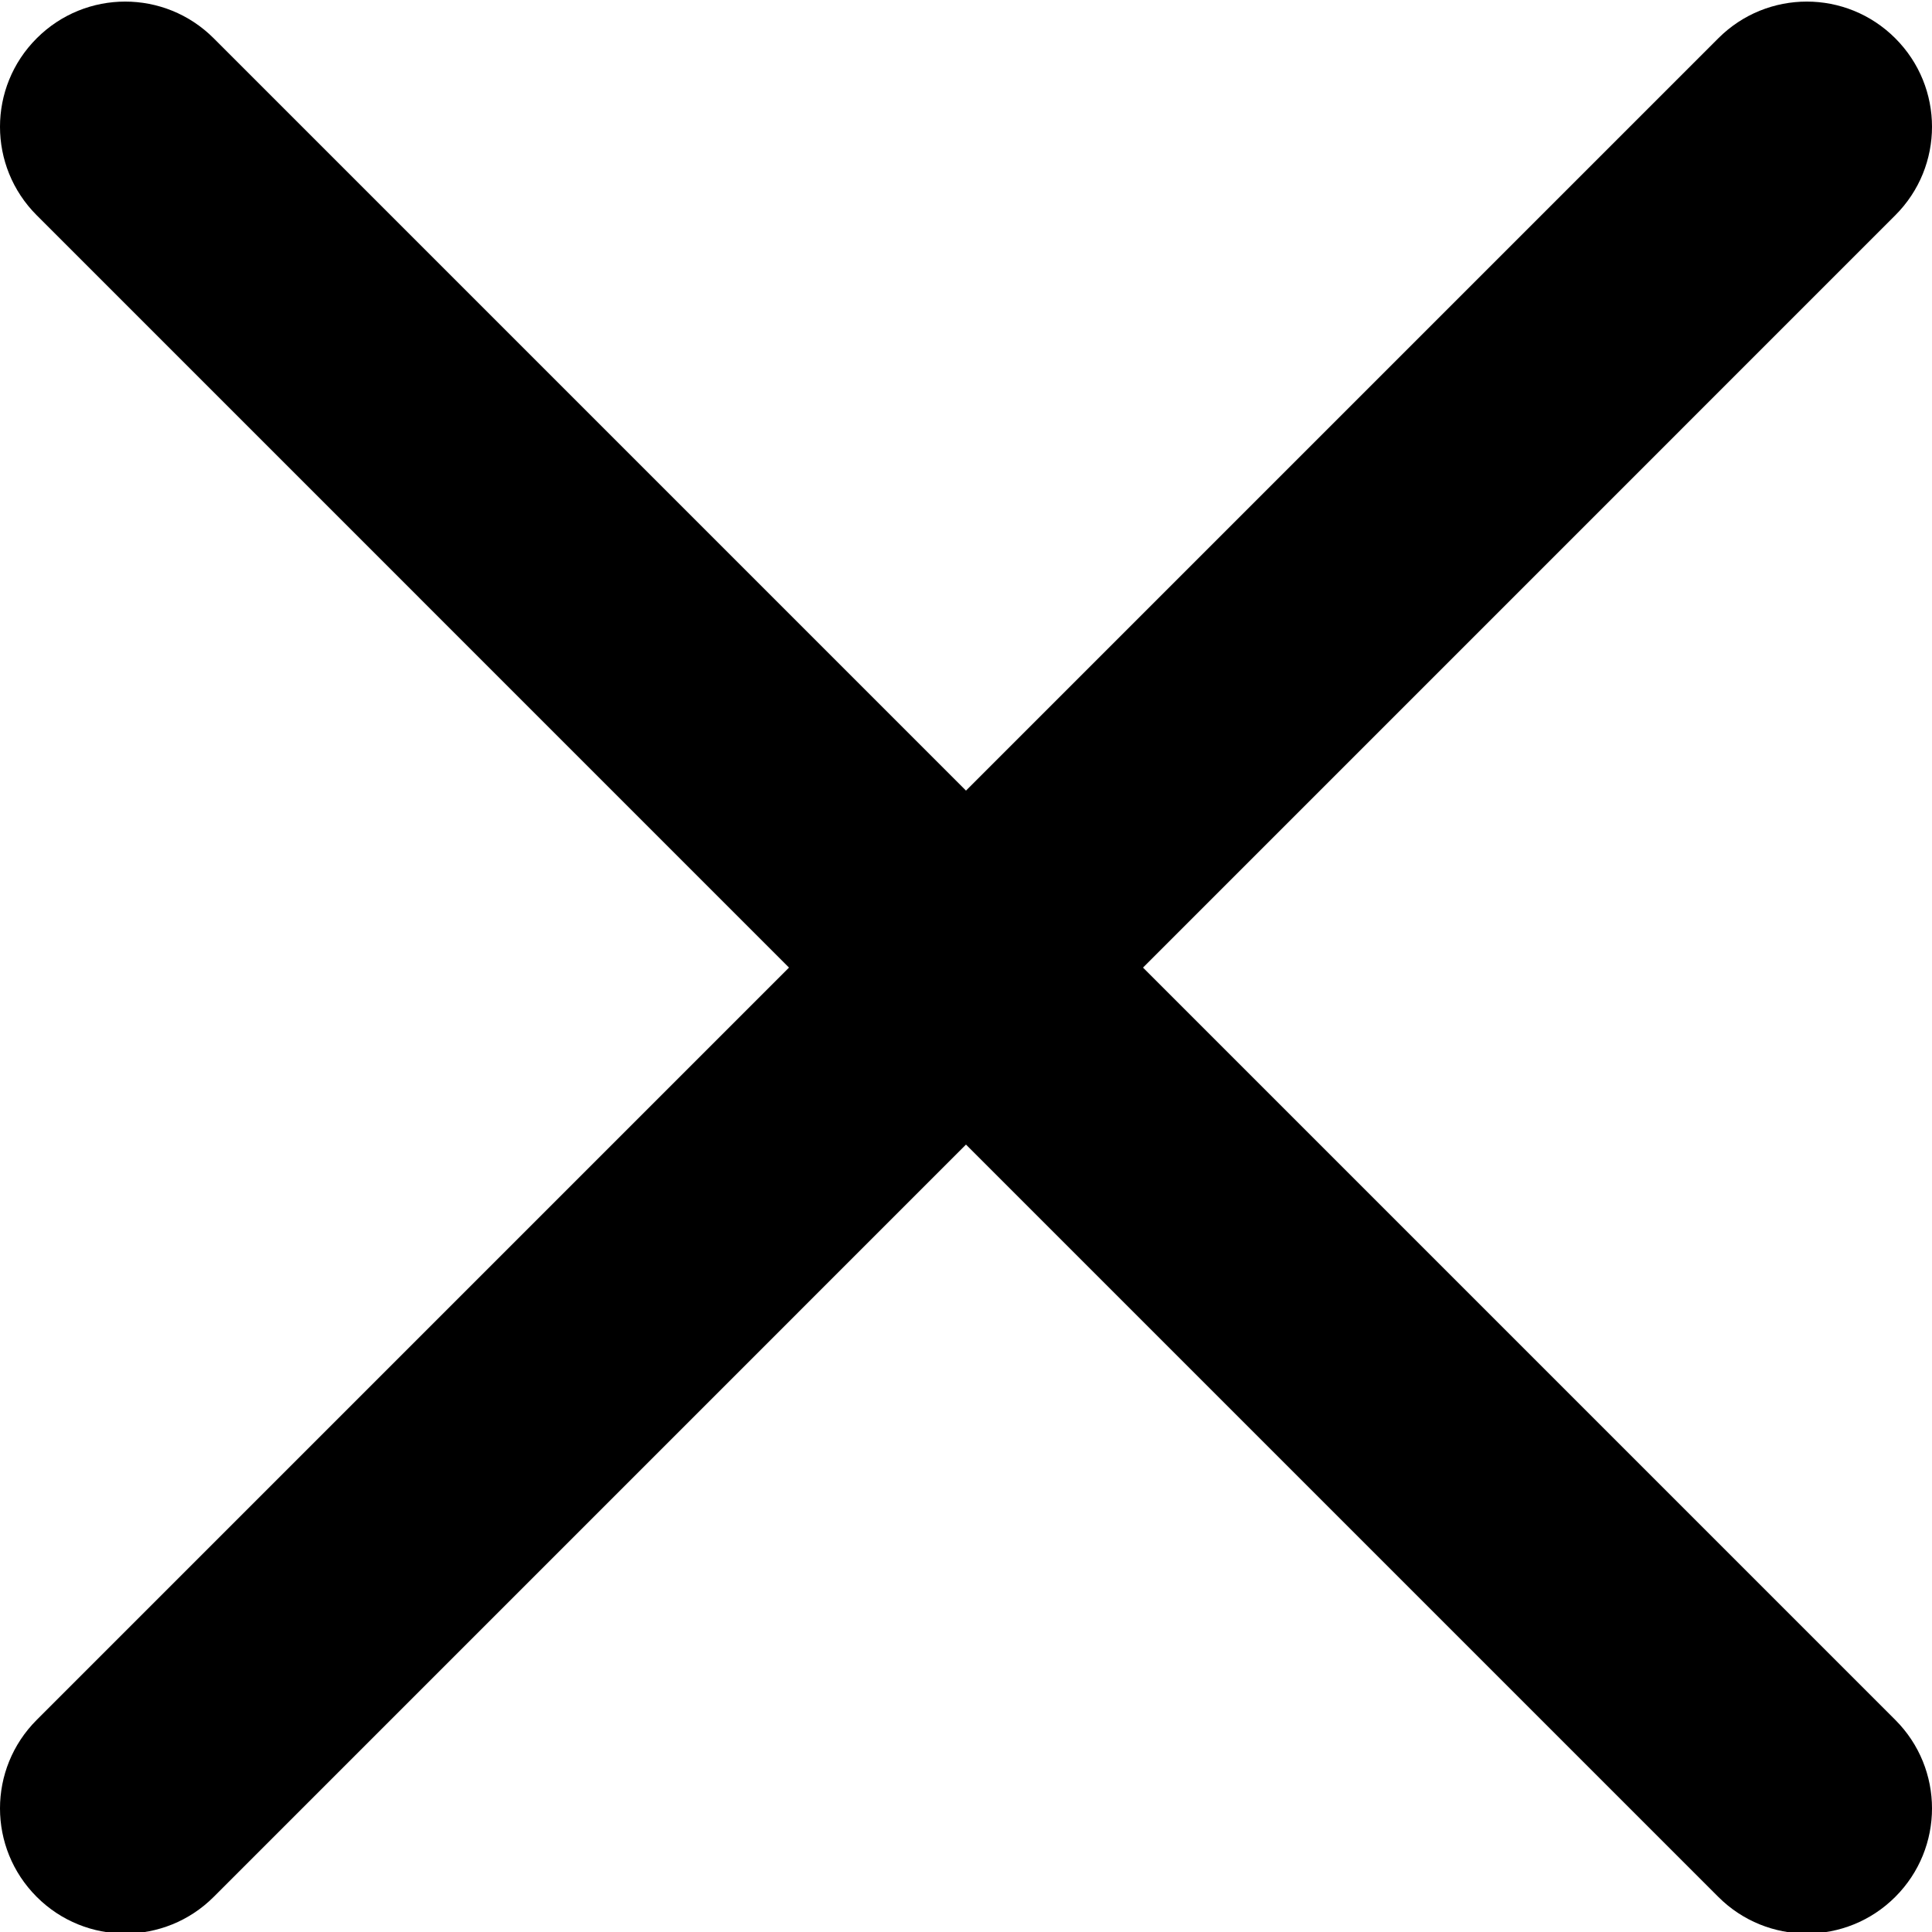
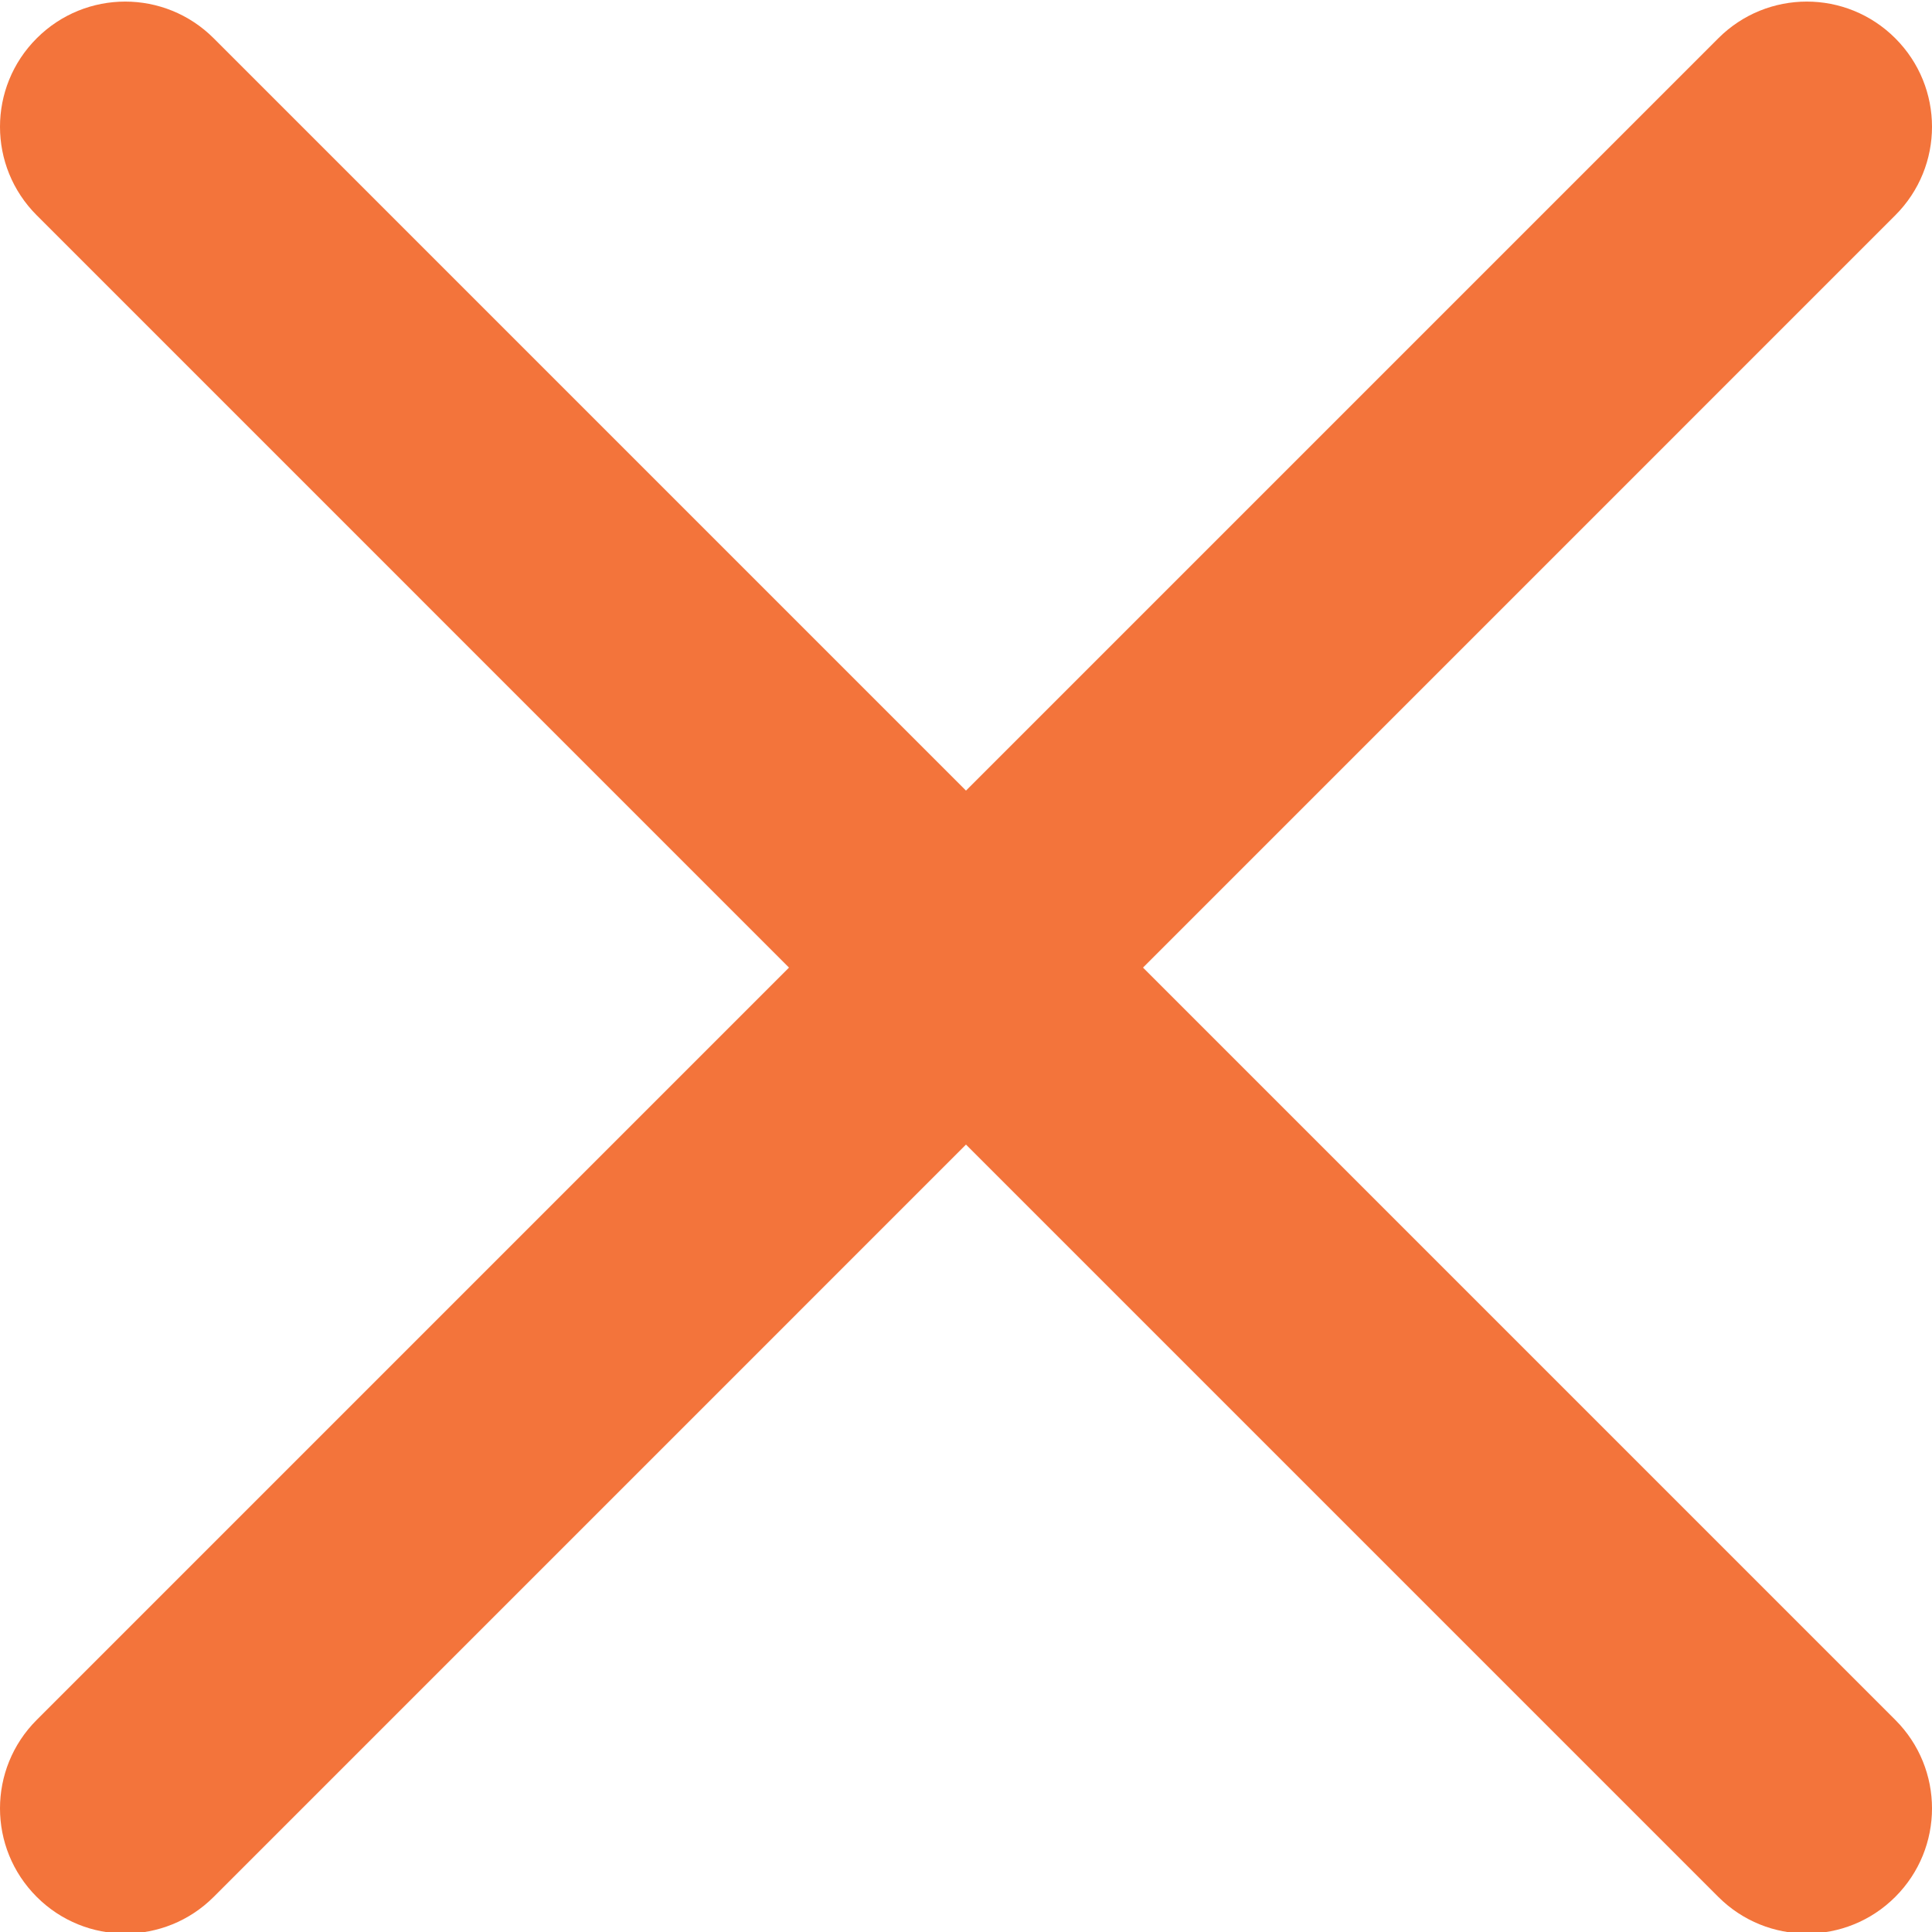
<svg xmlns="http://www.w3.org/2000/svg" height="329pt" viewBox="0 0 329.269 329" width="329pt">
-   <path d="m194.801 164.77 128.211-128.215c8.344-8.34 8.344-21.824 0-30.164-8.34-8.34-21.824-8.34-30.164 0l-128.215 128.215-128.211-128.215c-8.344-8.34-21.824-8.34-30.164 0-8.344 8.34-8.344 21.824 0 30.164l128.211 128.215-128.211 128.215c-8.344 8.34-8.344 21.824 0 30.164 4.156 4.16 9.621 6.25 15.082 6.25 5.461 0 10.922-2.09 15.082-6.25l128.211-128.215 128.215 128.215c4.16 4.16 9.621 6.25 15.082 6.25 5.461 0 10.922-2.09 15.082-6.25 8.344-8.34 8.344-21.824 0-30.164zm0 0" />
+   <path style="fill:#f3743b;" d="m194.801 164.77 128.211-128.215c8.344-8.34 8.344-21.824 0-30.164-8.34-8.34-21.824-8.34-30.164 0l-128.215 128.215-128.211-128.215c-8.344-8.34-21.824-8.34-30.164 0-8.344 8.34-8.344 21.824 0 30.164l128.211 128.215-128.211 128.215c-8.344 8.34-8.344 21.824 0 30.164 4.156 4.16 9.621 6.25 15.082 6.25 5.461 0 10.922-2.09 15.082-6.25l128.211-128.215 128.215 128.215c4.16 4.16 9.621 6.25 15.082 6.25 5.461 0 10.922-2.09 15.082-6.25 8.344-8.34 8.344-21.824 0-30.164zm0 0" />
</svg>
